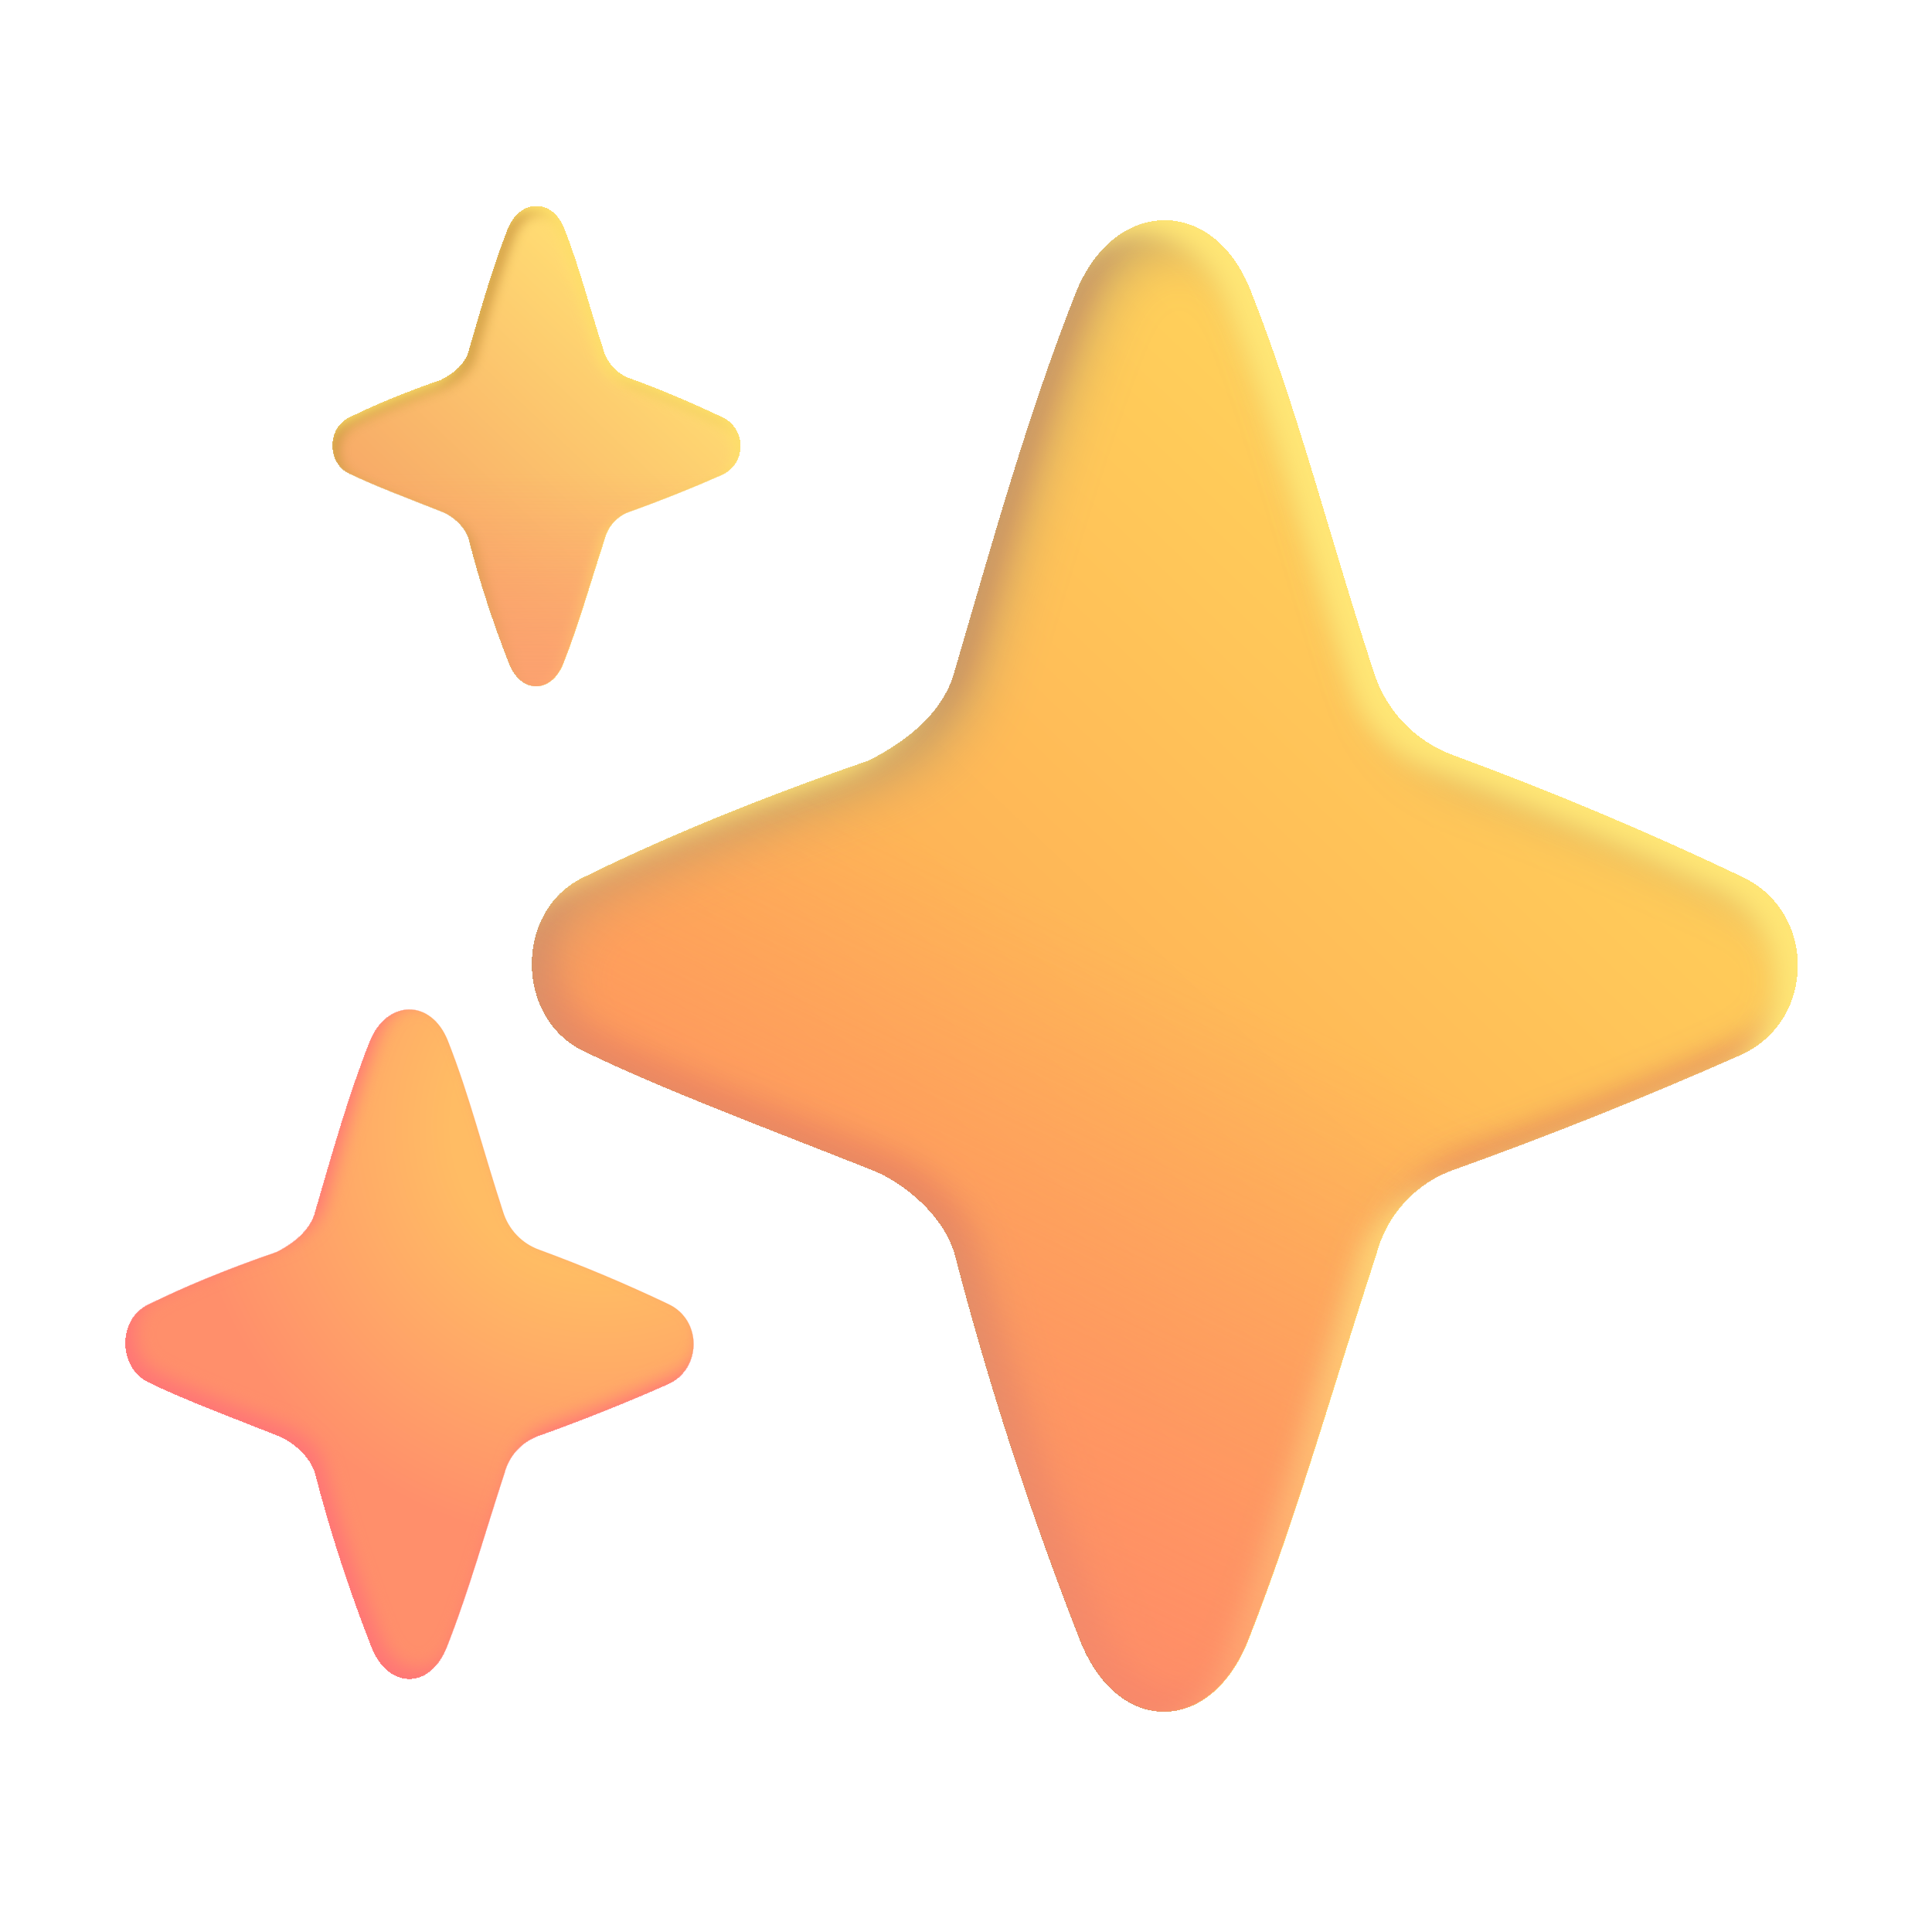
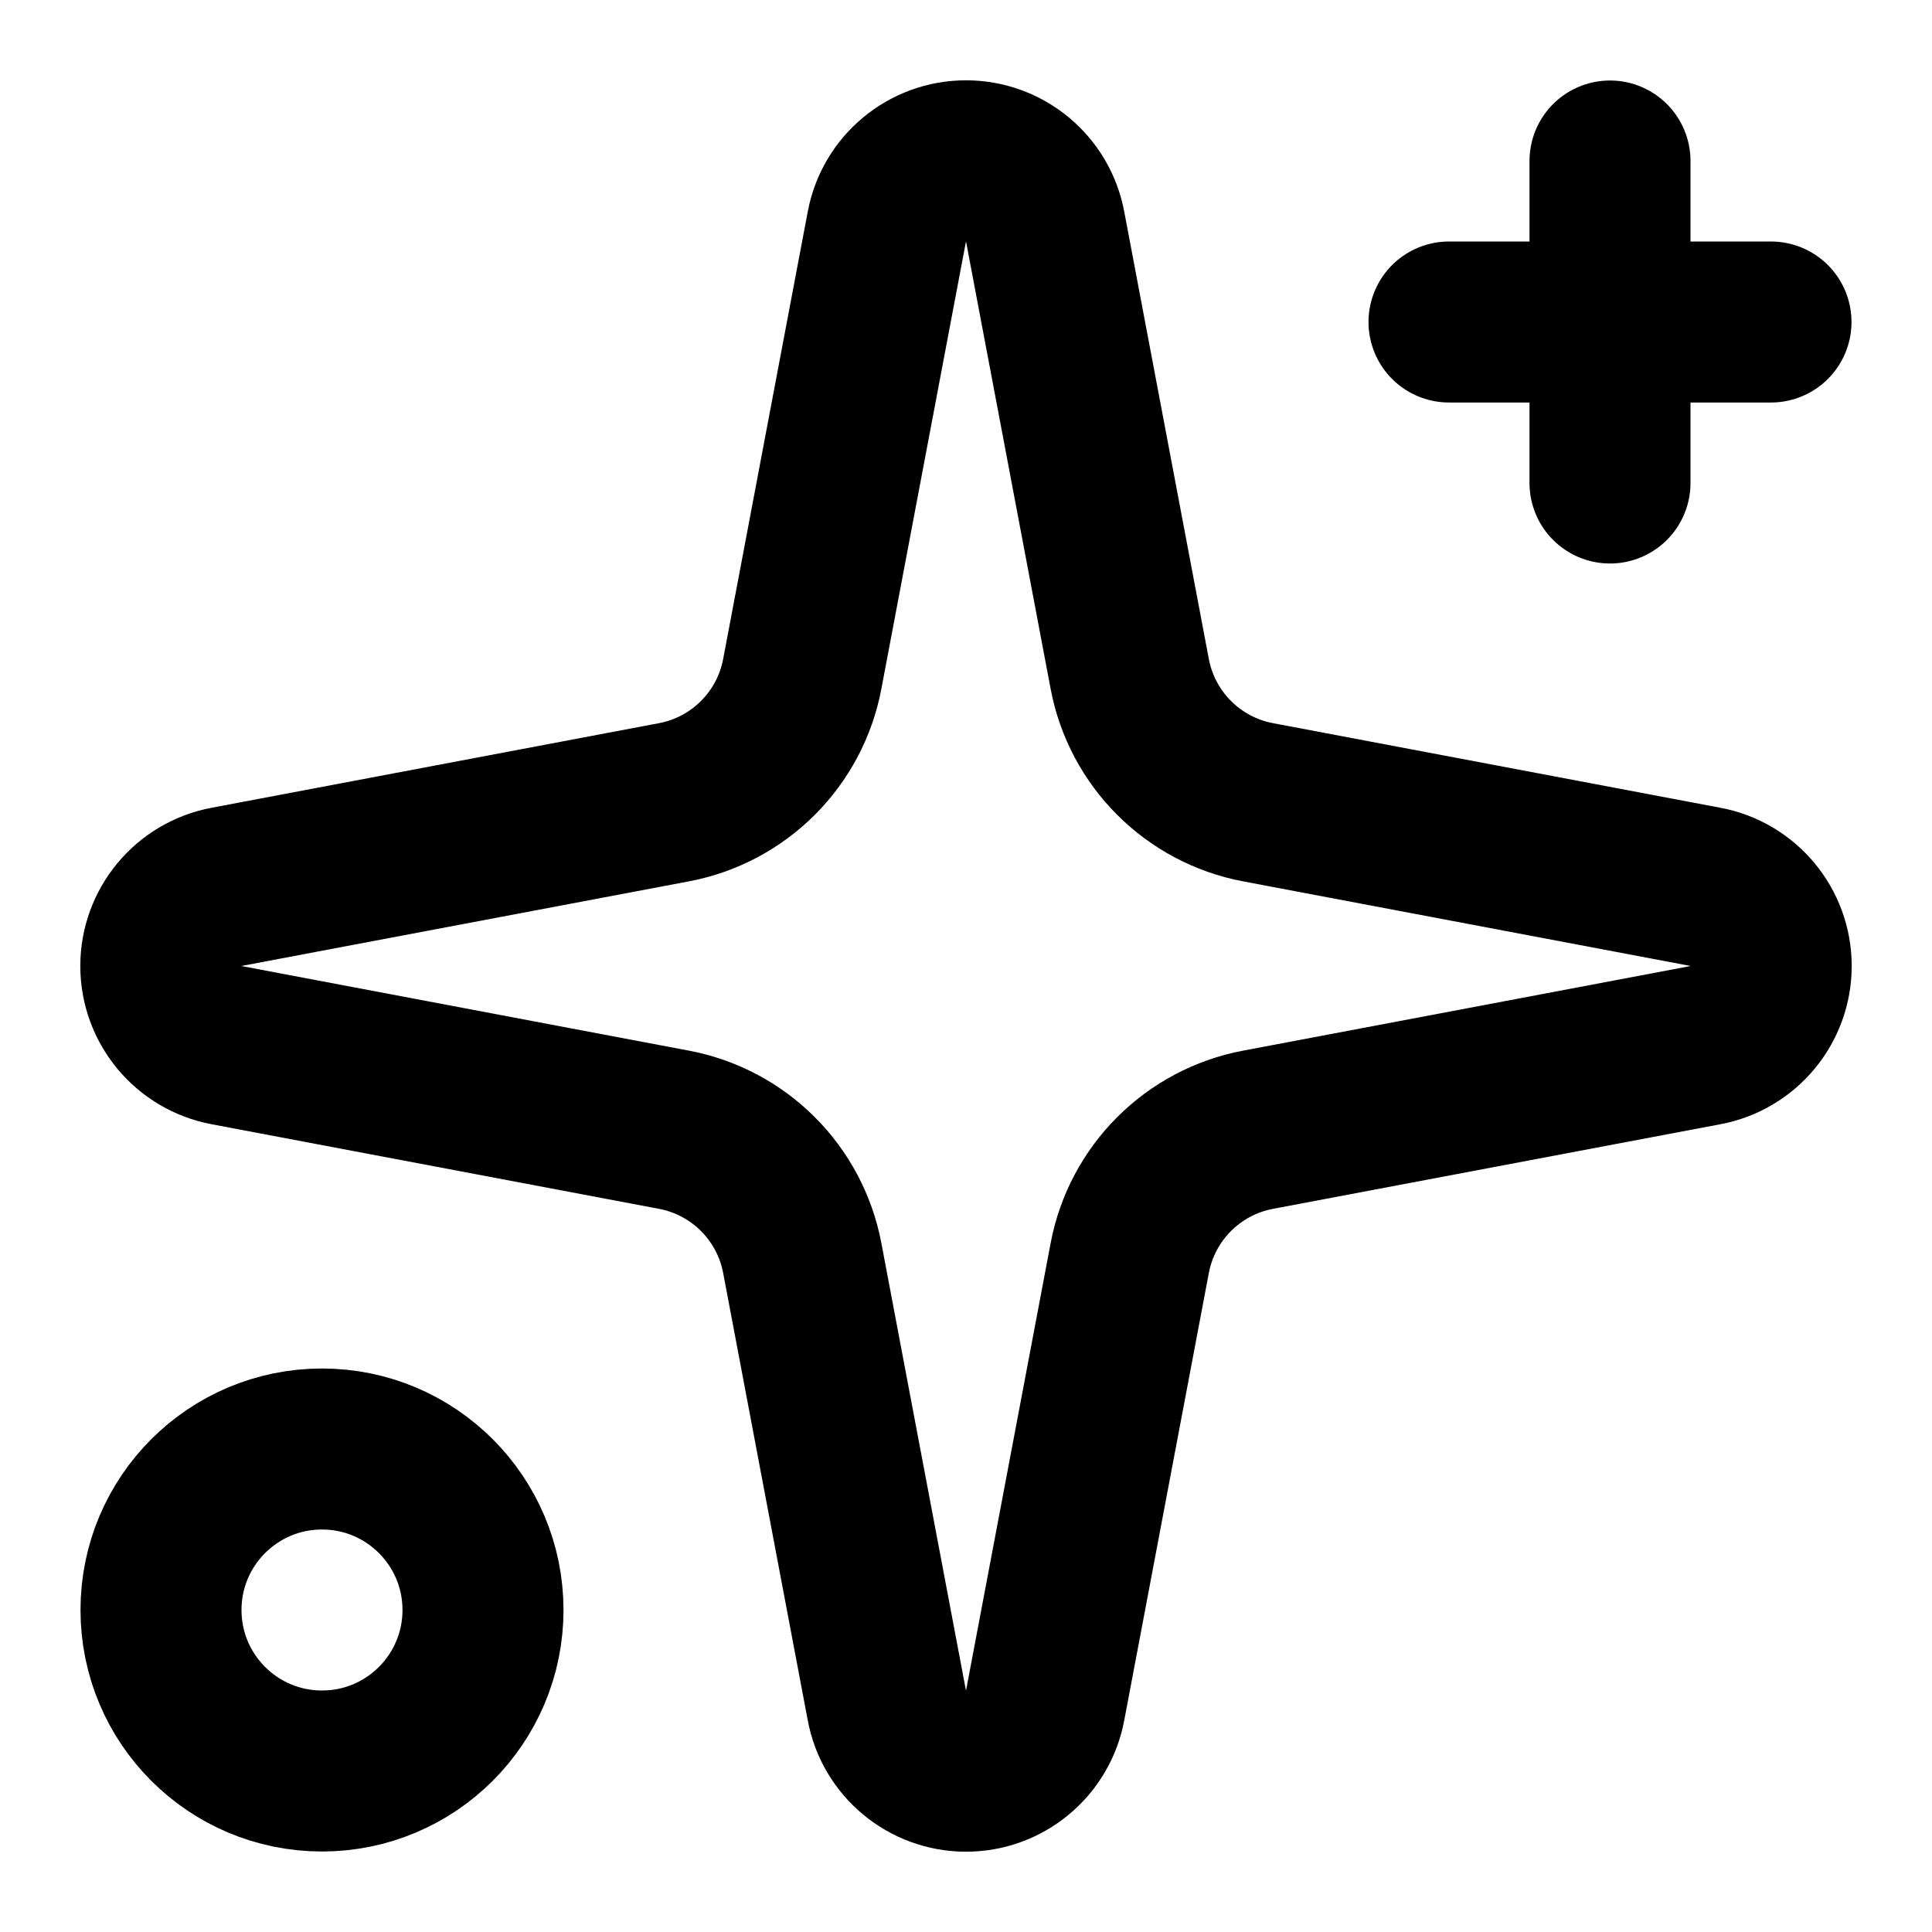
- <svg xmlns="http://www.w3.org/2000/svg" fill="none" viewBox="0 0 32 32">
-   <g filter="url(#fe-sparkles-a)">
-     <path fill="url(#fe-sparkles-b)" d="M15.821 11.106c-.17.662-.749 1.156-1.433 1.498-1.939.67-3.47 1.316-4.738 1.942-1.122.555-1.11 2.308.015 2.855 1.315.639 2.966 1.252 4.8 1.98.493.195 1.19.747 1.363 1.426a56 56 0 0 0 2.063 6.35c.621 1.587 2.158 1.585 2.783 0 .81-2.059 1.427-4.282 2.122-6.397a2.02 2.02 0 0 1 1.294-1.395 70 70 0 0 0 4.721-1.889c1.26-.555 1.286-2.356.042-2.946a56 56 0 0 0-4.771-2.009 2.16 2.16 0 0 1-1.339-1.398c-.754-2.31-1.232-4.27-2.034-6.304-.625-1.586-2.264-1.537-2.89.048-.798 2.028-1.355 4.045-1.998 6.239" />
-   </g>
-   <path fill="url(#fe-sparkles-c)" d="M15.821 11.106c-.17.662-.749 1.156-1.433 1.498-1.939.67-3.47 1.316-4.738 1.942-1.122.555-1.11 2.308.015 2.855 1.315.639 2.966 1.252 4.8 1.98.493.195 1.19.747 1.363 1.426a56 56 0 0 0 2.063 6.35c.621 1.587 2.158 1.585 2.783 0 .81-2.059 1.427-4.282 2.122-6.397a2.02 2.02 0 0 1 1.294-1.395 70 70 0 0 0 4.721-1.889c1.26-.555 1.286-2.356.042-2.946a56 56 0 0 0-4.771-2.009 2.16 2.16 0 0 1-1.339-1.398c-.754-2.31-1.232-4.27-2.034-6.304-.625-1.586-2.264-1.537-2.89.048-.798 2.028-1.355 4.045-1.998 6.239" />
-   <g filter="url(#fe-sparkles-d)">
-     <path fill="url(#fe-sparkles-e)" d="M7.768 5.816c-.055.213-.241.372-.461.482-.624.216-1.117.424-1.525.626-.361.178-.358.742.005.918.423.206.954.403 1.544.637.16.063.383.241.44.46.171.673.405 1.385.663 2.043.2.511.695.51.896 0 .26-.662.46-1.378.683-2.059a.65.65 0 0 1 .417-.449 22 22 0 0 0 1.52-.607.523.523 0 0 0 .013-.949c-.428-.202-.96-.437-1.536-.646a.7.7 0 0 1-.431-.45c-.243-.744-.397-1.374-.655-2.03-.2-.51-.729-.494-.93.016-.257.653-.436 1.302-.643 2.008" />
-   </g>
-   <path fill="url(#fe-sparkles-f)" d="M7.768 5.816c-.055.213-.241.372-.461.482-.624.216-1.117.424-1.525.626-.361.178-.358.742.005.918.423.206.954.403 1.544.637.16.063.383.241.44.46.171.673.405 1.385.663 2.043.2.511.695.51.896 0 .26-.662.46-1.378.683-2.059a.65.65 0 0 1 .417-.449 22 22 0 0 0 1.52-.607.523.523 0 0 0 .013-.949c-.428-.202-.96-.437-1.536-.646a.7.7 0 0 1-.431-.45c-.243-.744-.397-1.374-.655-2.03-.2-.51-.729-.494-.93.016-.257.653-.436 1.302-.643 2.008" />
-   <g filter="url(#fe-sparkles-g)">
-     <path fill="url(#fe-sparkles-h)" d="M5.226 20.066c-.076.297-.336.518-.643.672-.87.3-1.558.59-2.127.872-.503.249-.498 1.035.007 1.28.59.288 1.331.563 2.154.89.222.087.534.335.612.64.24.938.566 1.932.926 2.85.279.712.969.711 1.249 0 .364-.924.64-1.922.952-2.872a.9.9 0 0 1 .581-.626 31 31 0 0 0 2.12-.847c.565-.25.576-1.058.018-1.323a25 25 0 0 0-2.141-.901.97.97 0 0 1-.601-.628c-.339-1.037-.553-1.916-.913-2.83-.28-.71-1.017-.689-1.297.023-.358.91-.609 1.815-.897 2.8" />
-   </g>
-   <defs>
-     <linearGradient id="fe-sparkles-b" x1="26.129" x2="15.052" y1="11.271" y2="22.931" gradientUnits="userSpaceOnUse">
-       <stop stop-color="#ffcf5a" />
-       <stop offset="1" stop-color="#fea254" />
-     </linearGradient>
-     <linearGradient id="fe-sparkles-c" x1="14.754" x2="20.792" y1="29.29" y2="16.554" gradientUnits="userSpaceOnUse">
-       <stop stop-color="#ff886d" />
-       <stop offset="1" stop-color="#ff886d" stop-opacity="0" />
-     </linearGradient>
-     <linearGradient id="fe-sparkles-e" x1="11.086" x2="7.521" y1="5.869" y2="9.622" gradientUnits="userSpaceOnUse">
-       <stop stop-color="#ffda72" />
-       <stop offset="1" stop-color="#f7a967" />
-     </linearGradient>
-     <linearGradient id="fe-sparkles-f" x1="8.886" x2="8.886" y1="11.98" y2="7.855" gradientUnits="userSpaceOnUse">
-       <stop stop-color="#fda071" />
-       <stop offset="1" stop-color="#fda071" stop-opacity="0" />
-     </linearGradient>
-     <filter id="fe-sparkles-a" width="21.607" height="25.193" x="8.415" y="3.404" color-interpolation-filters="sRGB" filterUnits="userSpaceOnUse">
-       <feFlood flood-opacity="0" result="BackgroundImageFix" />
-       <feBlend in="SourceGraphic" in2="BackgroundImageFix" result="shape" />
-       <feColorMatrix in="SourceAlpha" result="hardAlpha" values="0 0 0 0 0 0 0 0 0 0 0 0 0 0 0 0 0 0 127 0" />
-       <feOffset dx=".25" dy="-.25" />
-       <feGaussianBlur stdDeviation=".25" />
-       <feComposite in2="hardAlpha" k2="-1" k3="1" operator="arithmetic" />
-       <feColorMatrix values="0 0 0 0 0.937 0 0 0 0 0.482 0 0 0 0 0.329 0 0 0 1 0" />
-       <feBlend in2="shape" result="effect1_innerShadow_18_454" />
-       <feColorMatrix in="SourceAlpha" result="hardAlpha" values="0 0 0 0 0 0 0 0 0 0 0 0 0 0 0 0 0 0 127 0" />
-       <feOffset dx=".25" dy=".25" />
-       <feGaussianBlur stdDeviation=".5" />
-       <feComposite in2="hardAlpha" k2="-1" k3="1" operator="arithmetic" />
-       <feColorMatrix values="0 0 0 0 0.737 0 0 0 0 0.616 0 0 0 0 0.416 0 0 0 1 0" />
-       <feBlend in2="effect1_innerShadow_18_454" result="effect2_innerShadow_18_454" />
-       <feColorMatrix in="SourceAlpha" result="hardAlpha" values="0 0 0 0 0 0 0 0 0 0 0 0 0 0 0 0 0 0 127 0" />
-       <feOffset dx="-.4" dy=".25" />
-       <feGaussianBlur stdDeviation=".2" />
-       <feComposite in2="hardAlpha" k2="-1" k3="1" operator="arithmetic" />
-       <feColorMatrix values="0 0 0 0 1 0 0 0 0 0.902 0 0 0 0 0.459 0 0 0 1 0" />
-       <feBlend in2="effect2_innerShadow_18_454" result="effect3_innerShadow_18_454" />
-     </filter>
-     <filter id="fe-sparkles-d" width="6.945" height="8.048" x="5.413" y="3.418" color-interpolation-filters="sRGB" filterUnits="userSpaceOnUse">
-       <feFlood flood-opacity="0" result="BackgroundImageFix" />
-       <feBlend in="SourceGraphic" in2="BackgroundImageFix" result="shape" />
-       <feColorMatrix in="SourceAlpha" result="hardAlpha" values="0 0 0 0 0 0 0 0 0 0 0 0 0 0 0 0 0 0 127 0" />
-       <feOffset dx=".1" dy=".1" />
-       <feGaussianBlur stdDeviation=".1" />
-       <feComposite in2="hardAlpha" k2="-1" k3="1" operator="arithmetic" />
-       <feColorMatrix values="0 0 0 0 0.804 0 0 0 0 0.6 0 0 0 0 0.263 0 0 0 1 0" />
-       <feBlend in2="shape" result="effect1_innerShadow_18_454" />
-       <feColorMatrix in="SourceAlpha" result="hardAlpha" values="0 0 0 0 0 0 0 0 0 0 0 0 0 0 0 0 0 0 127 0" />
-       <feOffset dx="-.1" dy=".1" />
-       <feGaussianBlur stdDeviation=".1" />
-       <feComposite in2="hardAlpha" k2="-1" k3="1" operator="arithmetic" />
-       <feColorMatrix values="0 0 0 0 1 0 0 0 0 0.882 0 0 0 0 0.424 0 0 0 1 0" />
-       <feBlend in2="effect1_innerShadow_18_454" result="effect2_innerShadow_18_454" />
-     </filter>
-     <filter id="fe-sparkles-g" width="9.556" height="11.233" x="2.081" y="16.571" color-interpolation-filters="sRGB" filterUnits="userSpaceOnUse">
-       <feFlood flood-opacity="0" result="BackgroundImageFix" />
-       <feBlend in="SourceGraphic" in2="BackgroundImageFix" result="shape" />
-       <feColorMatrix in="SourceAlpha" result="hardAlpha" values="0 0 0 0 0 0 0 0 0 0 0 0 0 0 0 0 0 0 127 0" />
-       <feOffset dx=".15" dy="-.15" />
-       <feGaussianBlur stdDeviation=".15" />
-       <feComposite in2="hardAlpha" k2="-1" k3="1" operator="arithmetic" />
-       <feColorMatrix values="0 0 0 0 1 0 0 0 0 0.459 0 0 0 0 0.463 0 0 0 1 0" />
-       <feBlend in2="shape" result="effect1_innerShadow_18_454" />
-     </filter>
-     <radialGradient id="fe-sparkles-h" cx="0" cy="0" r="1" gradientTransform="rotate(127.221 .4 11.768)scale(7.07598 6.89067)" gradientUnits="userSpaceOnUse">
-       <stop offset=".365" stop-color="#ffbc64" />
-       <stop offset="1" stop-color="#ff8f6b" />
-     </radialGradient>
-   </defs>
+ <svg xmlns="http://www.w3.org/2000/svg" class="lucide lucide-sparkles" width="24" height="24" viewBox="0 0 24 24" fill="none" stroke="currentColor" stroke-width="2" stroke-linecap="round" stroke-linejoin="round">
+   <path d="M11.017 2.814a1 1 0 0 1 1.966 0l1.051 5.558a2 2 0 0 0 1.594 1.594l5.558 1.051a1 1 0 0 1 0 1.966l-5.558 1.051a2 2 0 0 0-1.594 1.594l-1.051 5.558a1 1 0 0 1-1.966 0l-1.051-5.558a2 2 0 0 0-1.594-1.594l-5.558-1.051a1 1 0 0 1 0-1.966l5.558-1.051a2 2 0 0 0 1.594-1.594z" />
+   <path d="M20 2v4" />
+   <path d="M22 4h-4" />
+   <circle cx="4" cy="20" r="2" />
</svg>
